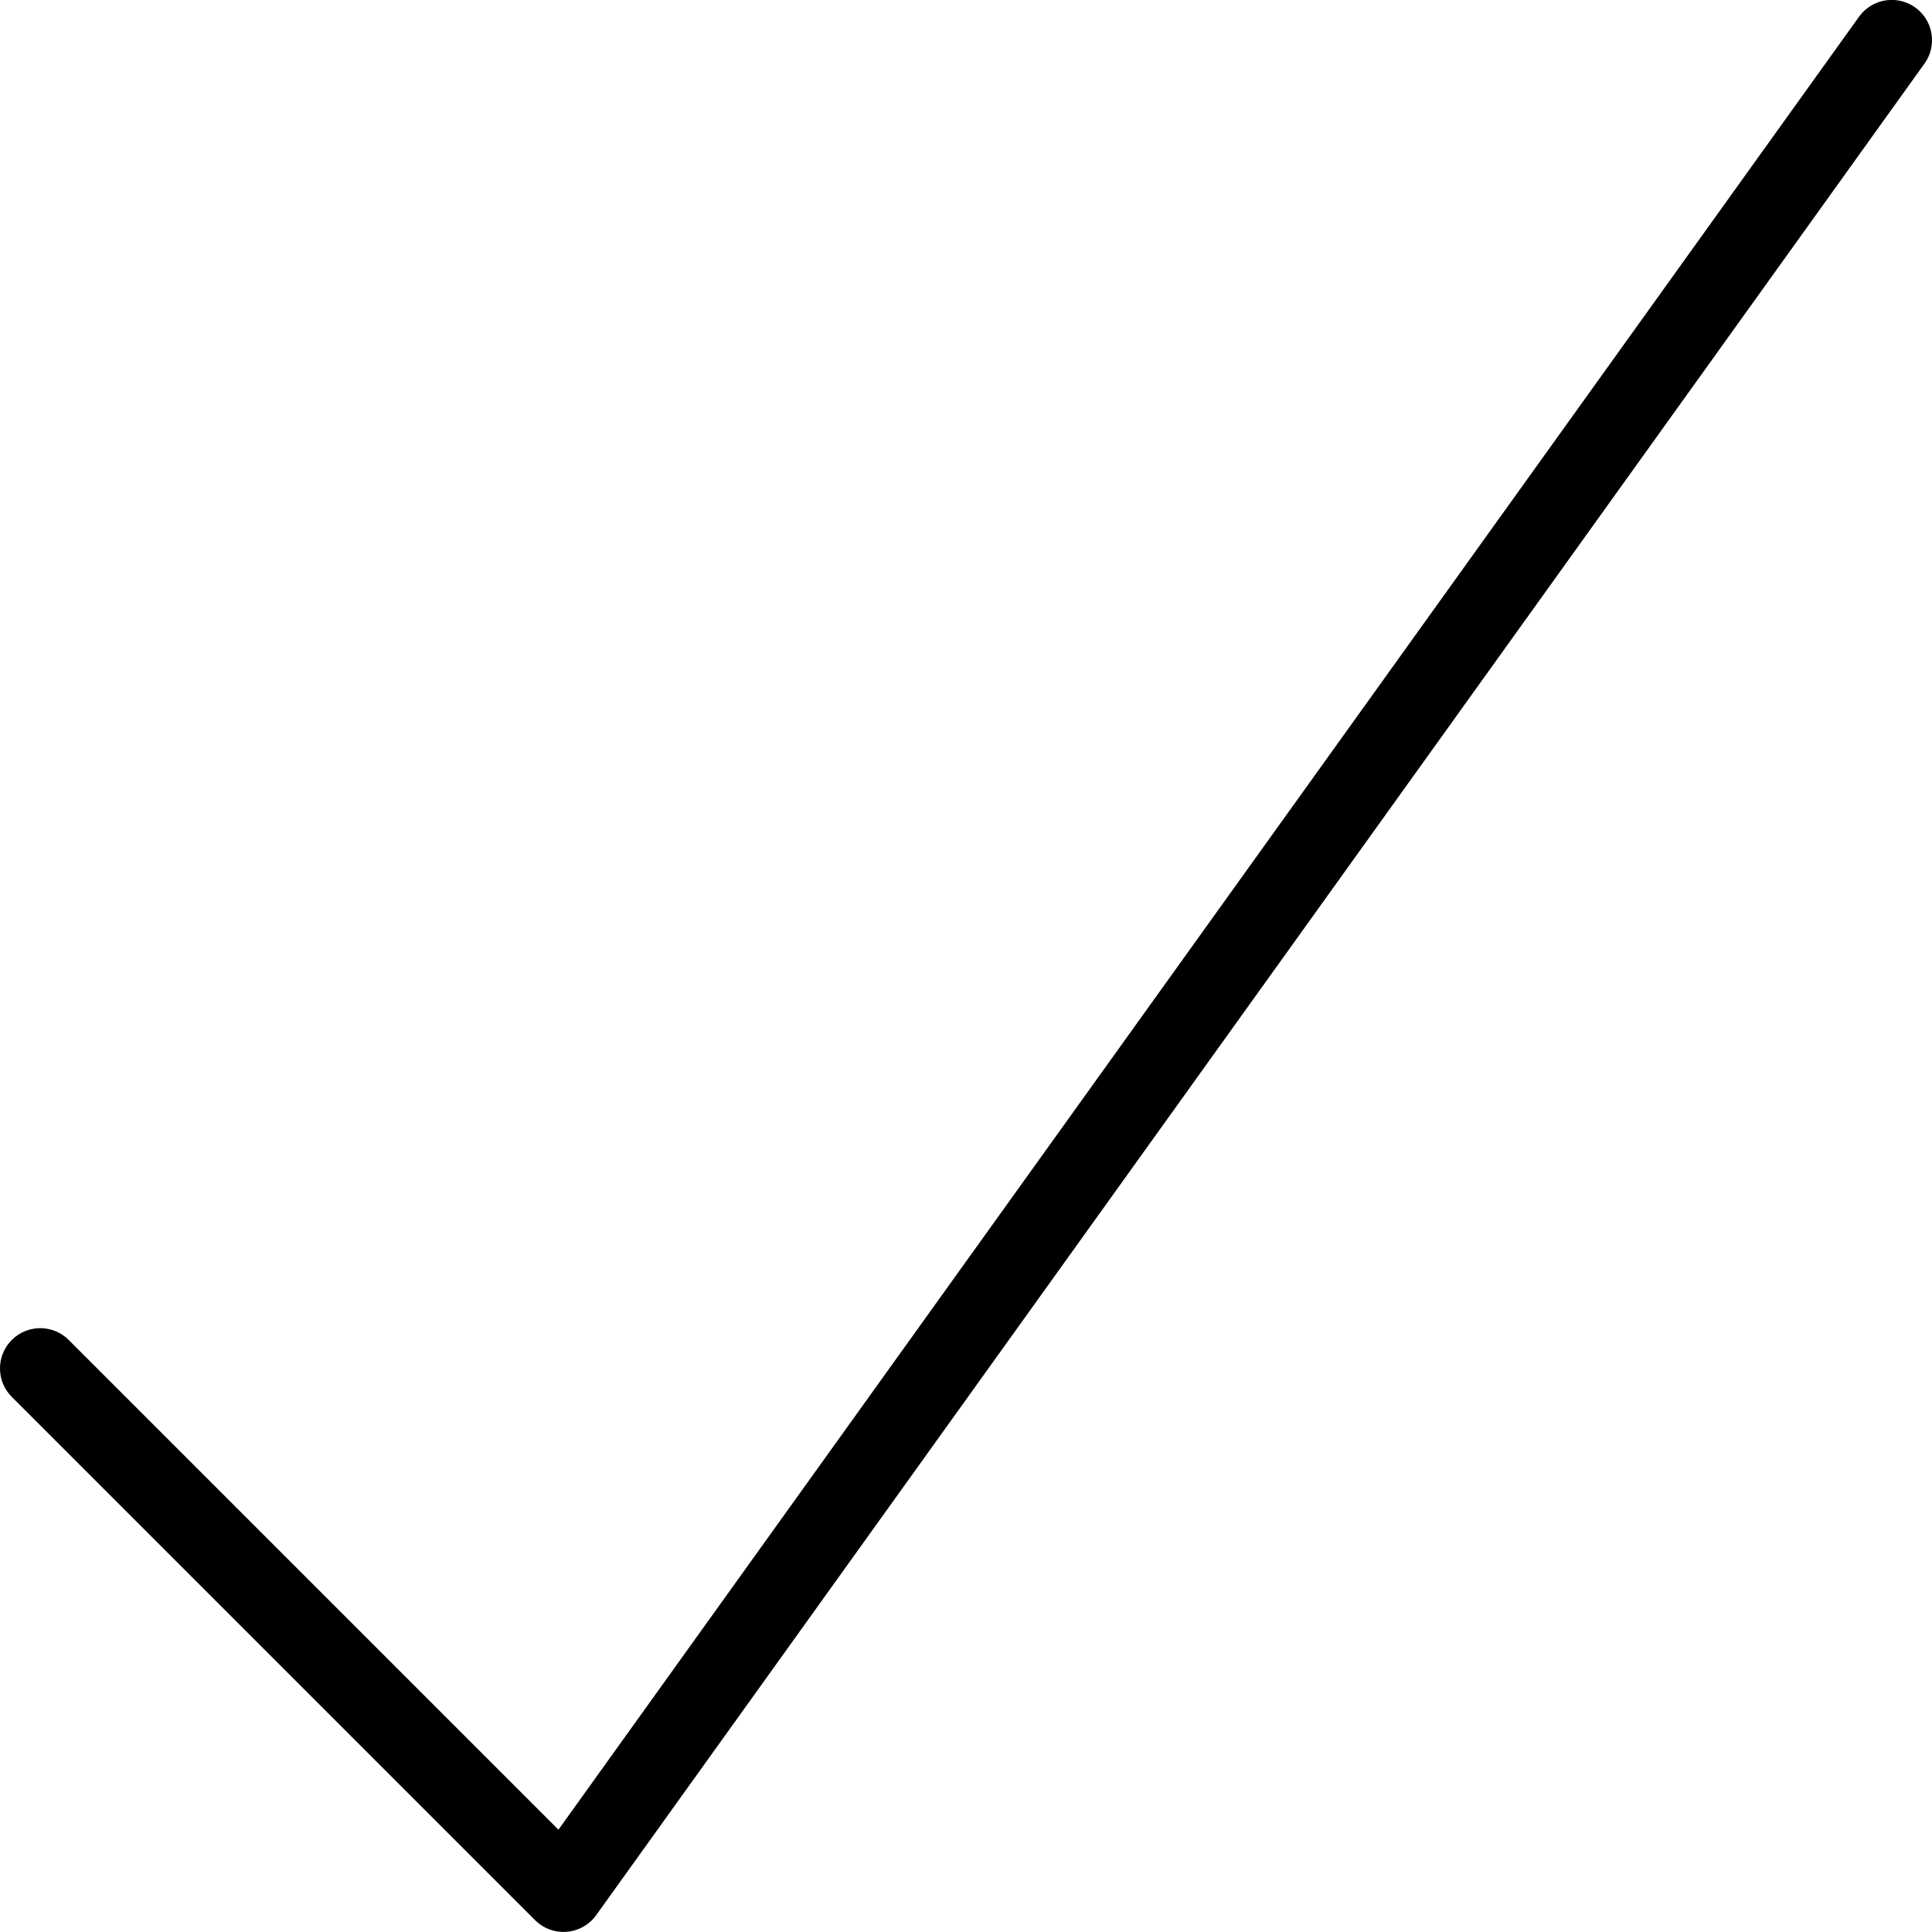
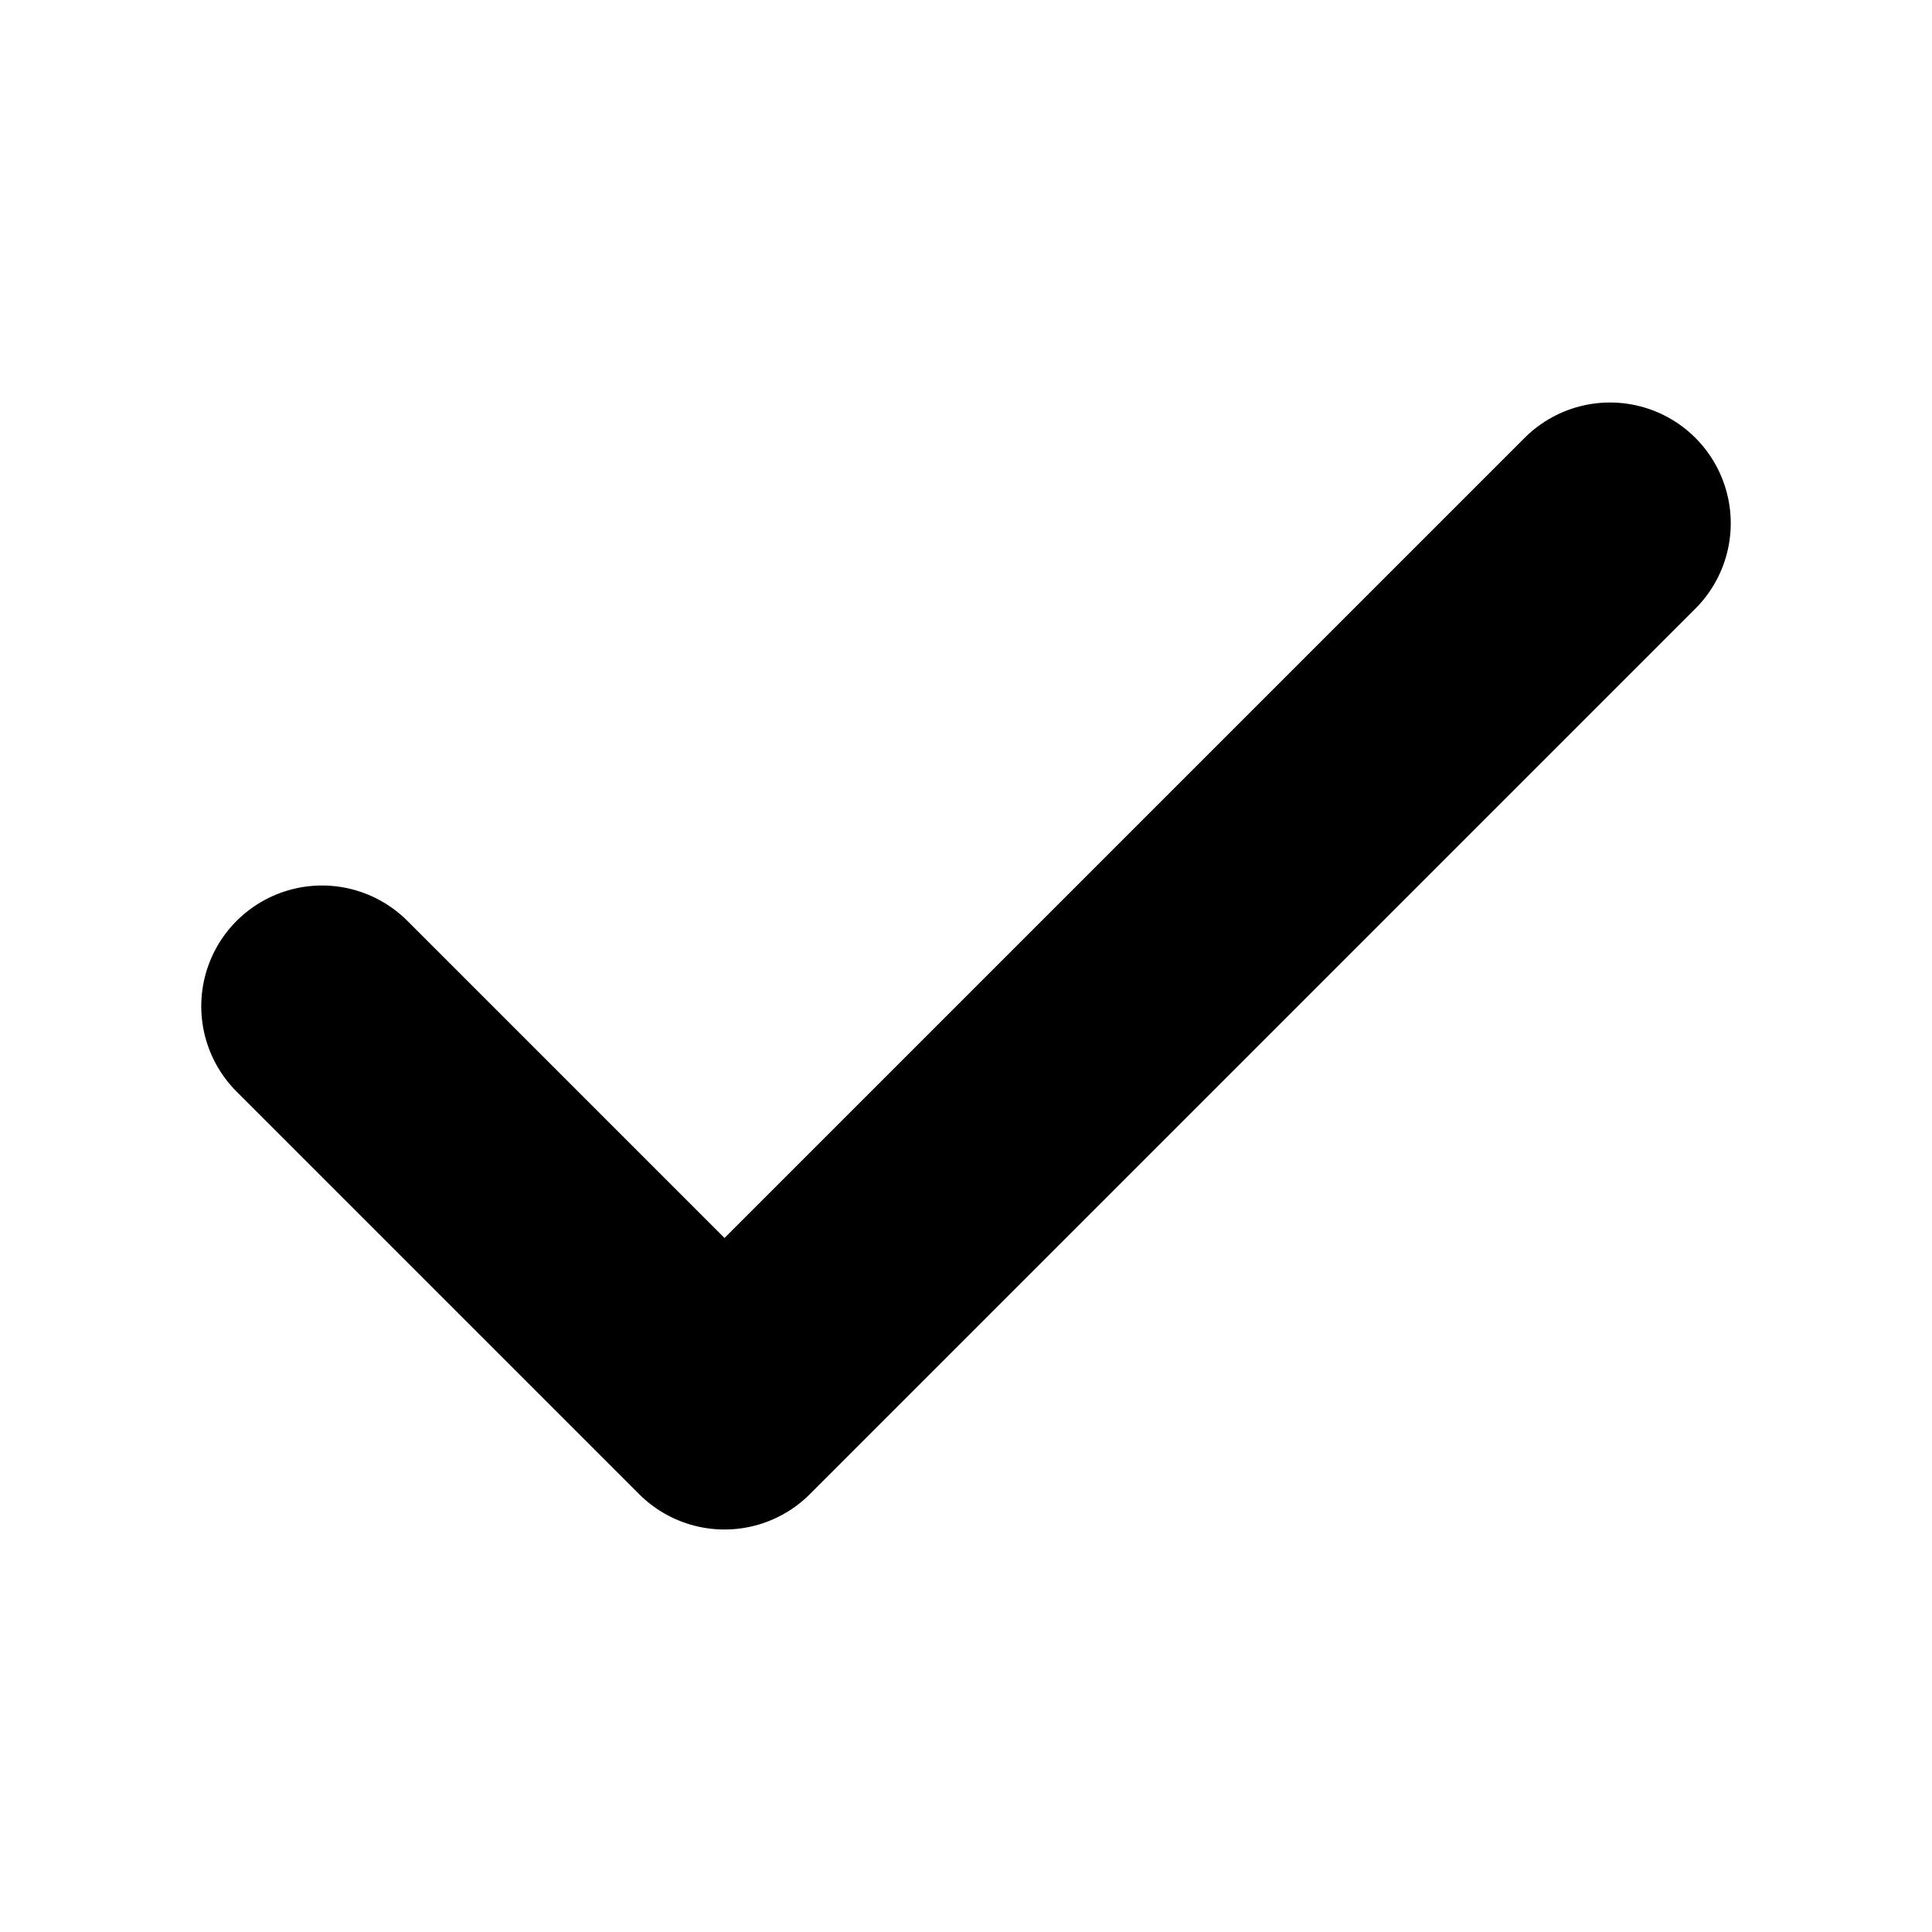
- <svg xmlns="http://www.w3.org/2000/svg" viewBox="0 0 24 24" id="Check-1--Streamline-Ultimate.svg">
-   <path d="m23.5 0.499 -16.5 23 -6.5 -6.5" fill="none" stroke="currentColor" stroke-linecap="round" stroke-linejoin="round" stroke-width="1" />
+ <svg xmlns="http://www.w3.org/2000/svg" viewBox="0 0 12 12" fill="none">
+   <path id="Path" d="M10 3.25L4.5 8.75L2 6.25" stroke="currentColor" stroke-width="1.5" stroke-linecap="round" stroke-linejoin="round" />
</svg>
